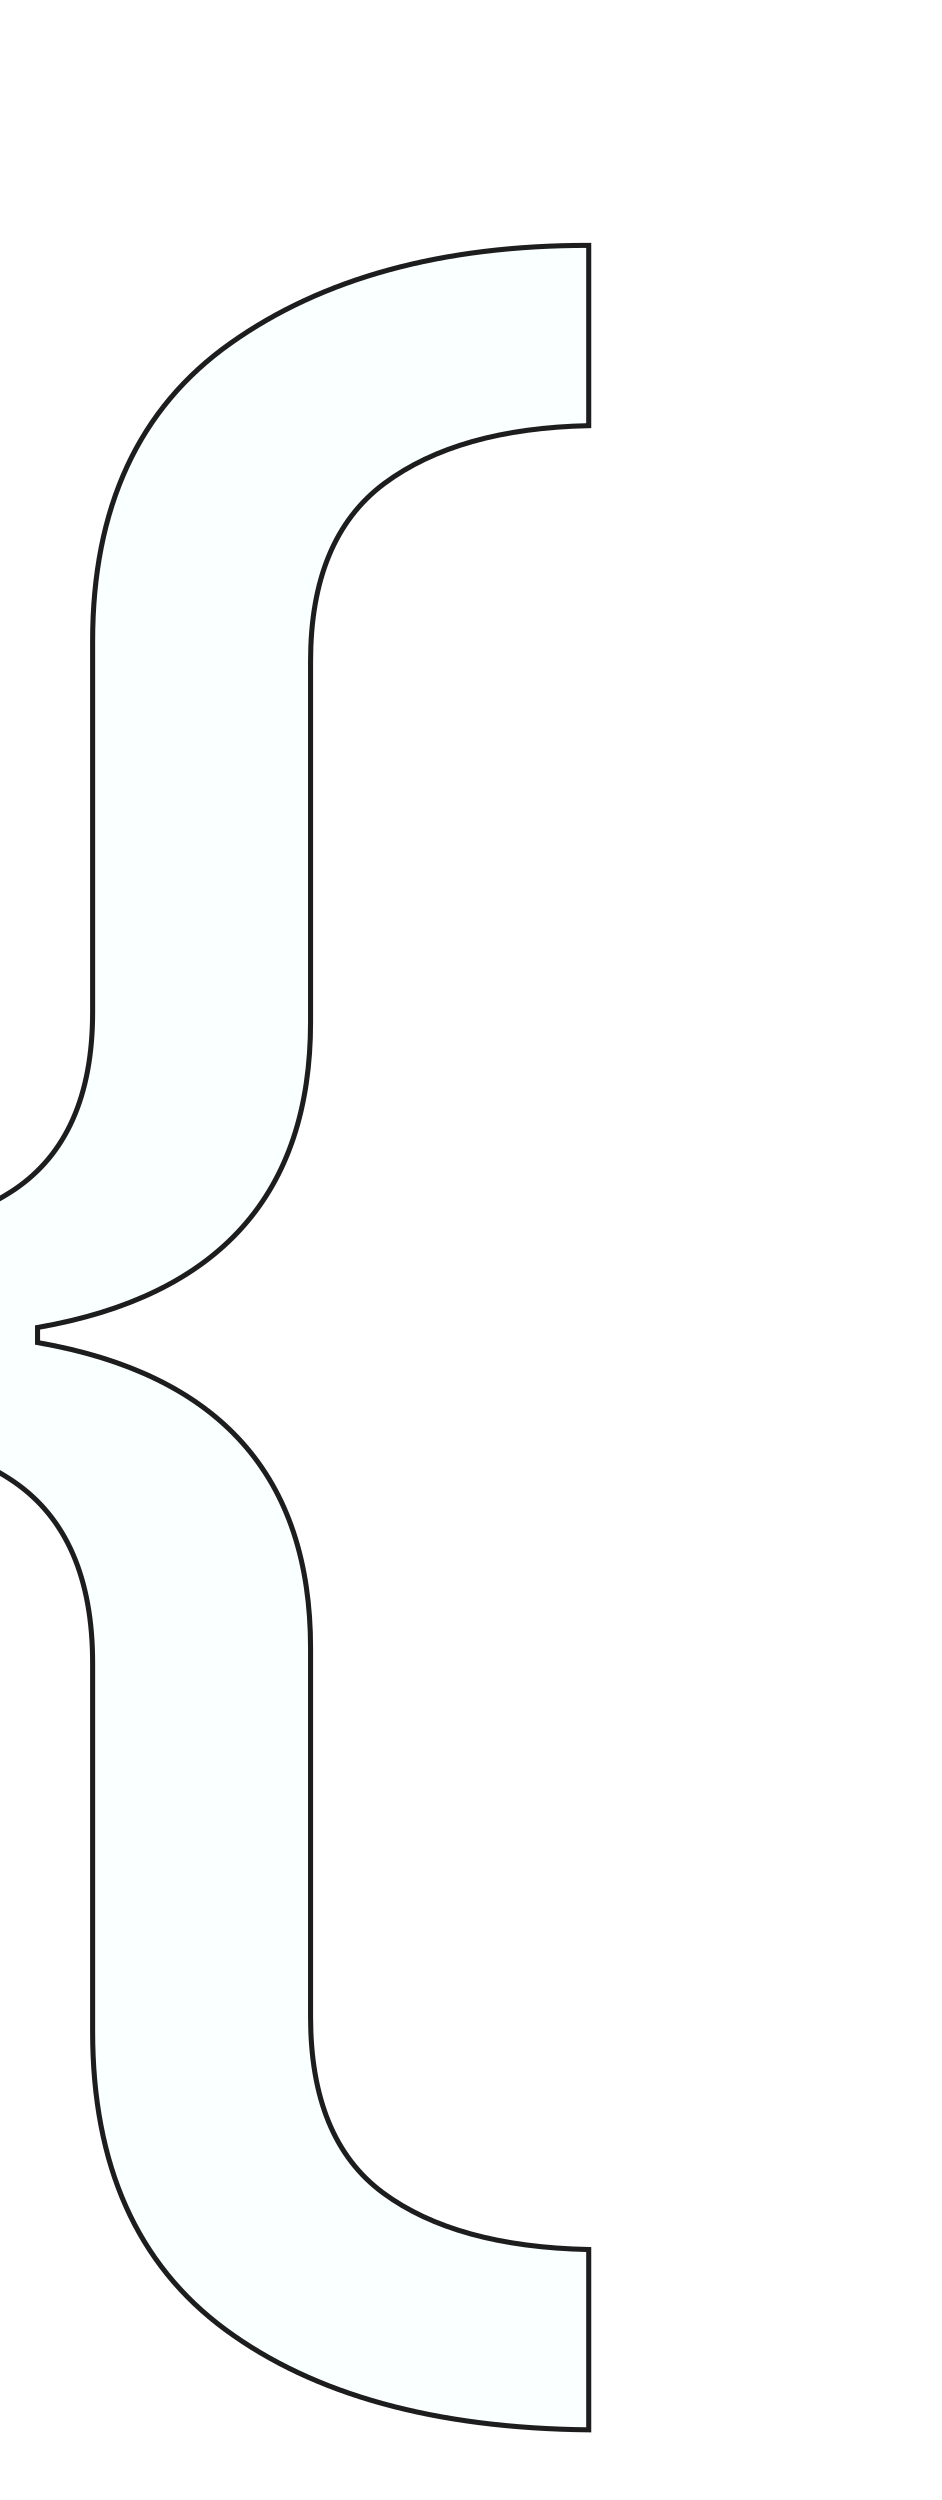
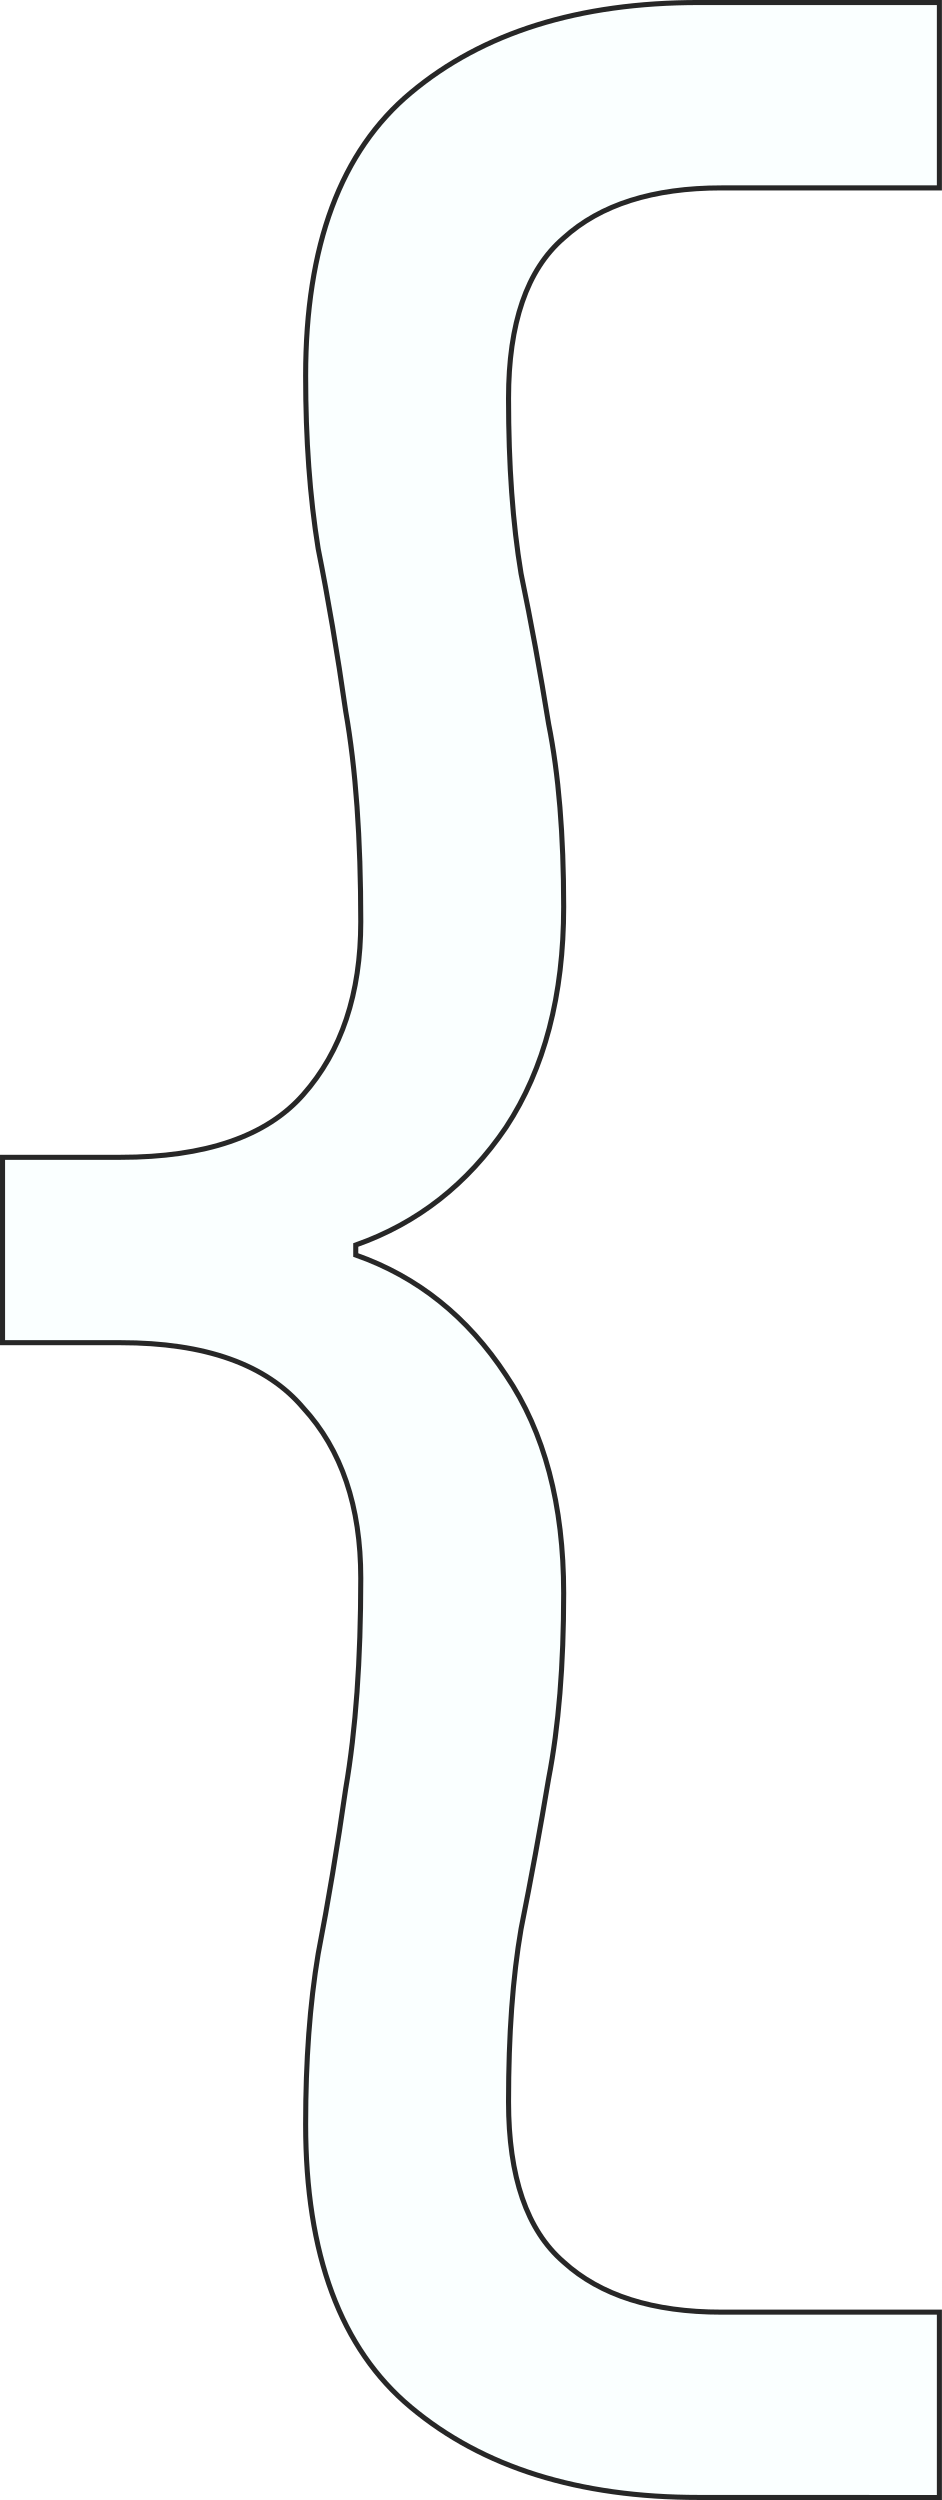
<svg xmlns="http://www.w3.org/2000/svg" width="37.143mm" height="98.583mm" viewBox="0 0 37.143 98.583" version="1.1" id="svg8">
  <defs id="defs2" />
  <g id="layer1" transform="translate(-18.41782,-36.81263)">
-     <text xml:space="preserve" style="font-size:98.778px;line-height:1.25;font-family:'DM Mono';-inkscape-font-specification:'DM Mono';opacity:0.95;stroke:#121212;stroke-width:0.2;stroke-miterlimit:4;stroke-dasharray:none;stroke-opacity:1;fill:#f7ffff;fill-opacity:0.702;" x="7.257" y="117.021" id="text134">
-       <tspan id="tspan132" x="7.257" y="117.021" style="font-size:98.778px;opacity:0.95;fill:#f7ffff;fill-opacity:0.702;stroke:#121212;stroke-width:0.2;stroke-miterlimit:4;stroke-dasharray:none;stroke-opacity:1;">{</tspan>
-     </text>
+     <g aria-label="{" id="text134" style="font-size:98.778px;line-height:1.25;font-family:'DM Mono';-inkscape-font-specification:'DM Mono';opacity:0.95;fill:#f7ffff;fill-opacity:0.702;stroke:#121212;stroke-width:0.2;stroke-miterlimit:4;stroke-dasharray:none;stroke-opacity:1">
+       <path d="m 45.978,135.295 q -7.112,0 -11.359,-3.556 -4.149,-3.457 -4.149,-11.162 0,-3.754 0.494,-6.717 0.593,-3.062 1.087,-6.519 0.593,-3.457 0.593,-8.297 0,-4.247 -2.272,-6.717 -2.173,-2.568 -7.211,-2.568 H 18.518 V 82.449 h 4.643 q 5.038,0 7.211,-2.469 2.272,-2.568 2.272,-6.816 0,-4.939 -0.593,-8.297 -0.494,-3.457 -1.087,-6.421 -0.494,-3.062 -0.494,-6.816 0,-7.705 4.149,-11.162 4.247,-3.556 11.359,-3.556 h 9.483 v 7.31 h -8.594 q -4.05,0 -6.223,1.976 -2.173,1.877 -2.173,6.322 0,3.951 0.494,6.914 0.593,2.865 1.087,5.927 0.593,2.963 0.593,7.211 0,5.235 -2.272,8.692 -2.272,3.358 -5.927,4.643 v 0.395 q 3.655,1.284 5.927,4.741 2.272,3.358 2.272,8.594 0,4.247 -0.593,7.31 -0.494,2.963 -1.087,5.927 -0.494,2.865 -0.494,6.816 0,4.445 2.173,6.322 2.173,1.976 6.223,1.976 h 8.594 v 7.31 z" style="font-size:98.778px;opacity:0.95;fill:#f7ffff;fill-opacity:0.702;stroke:#121212;stroke-width:0.2;stroke-miterlimit:4;stroke-dasharray:none;stroke-opacity:1" id="path847" />
+     </g>
  </g>
</svg>
